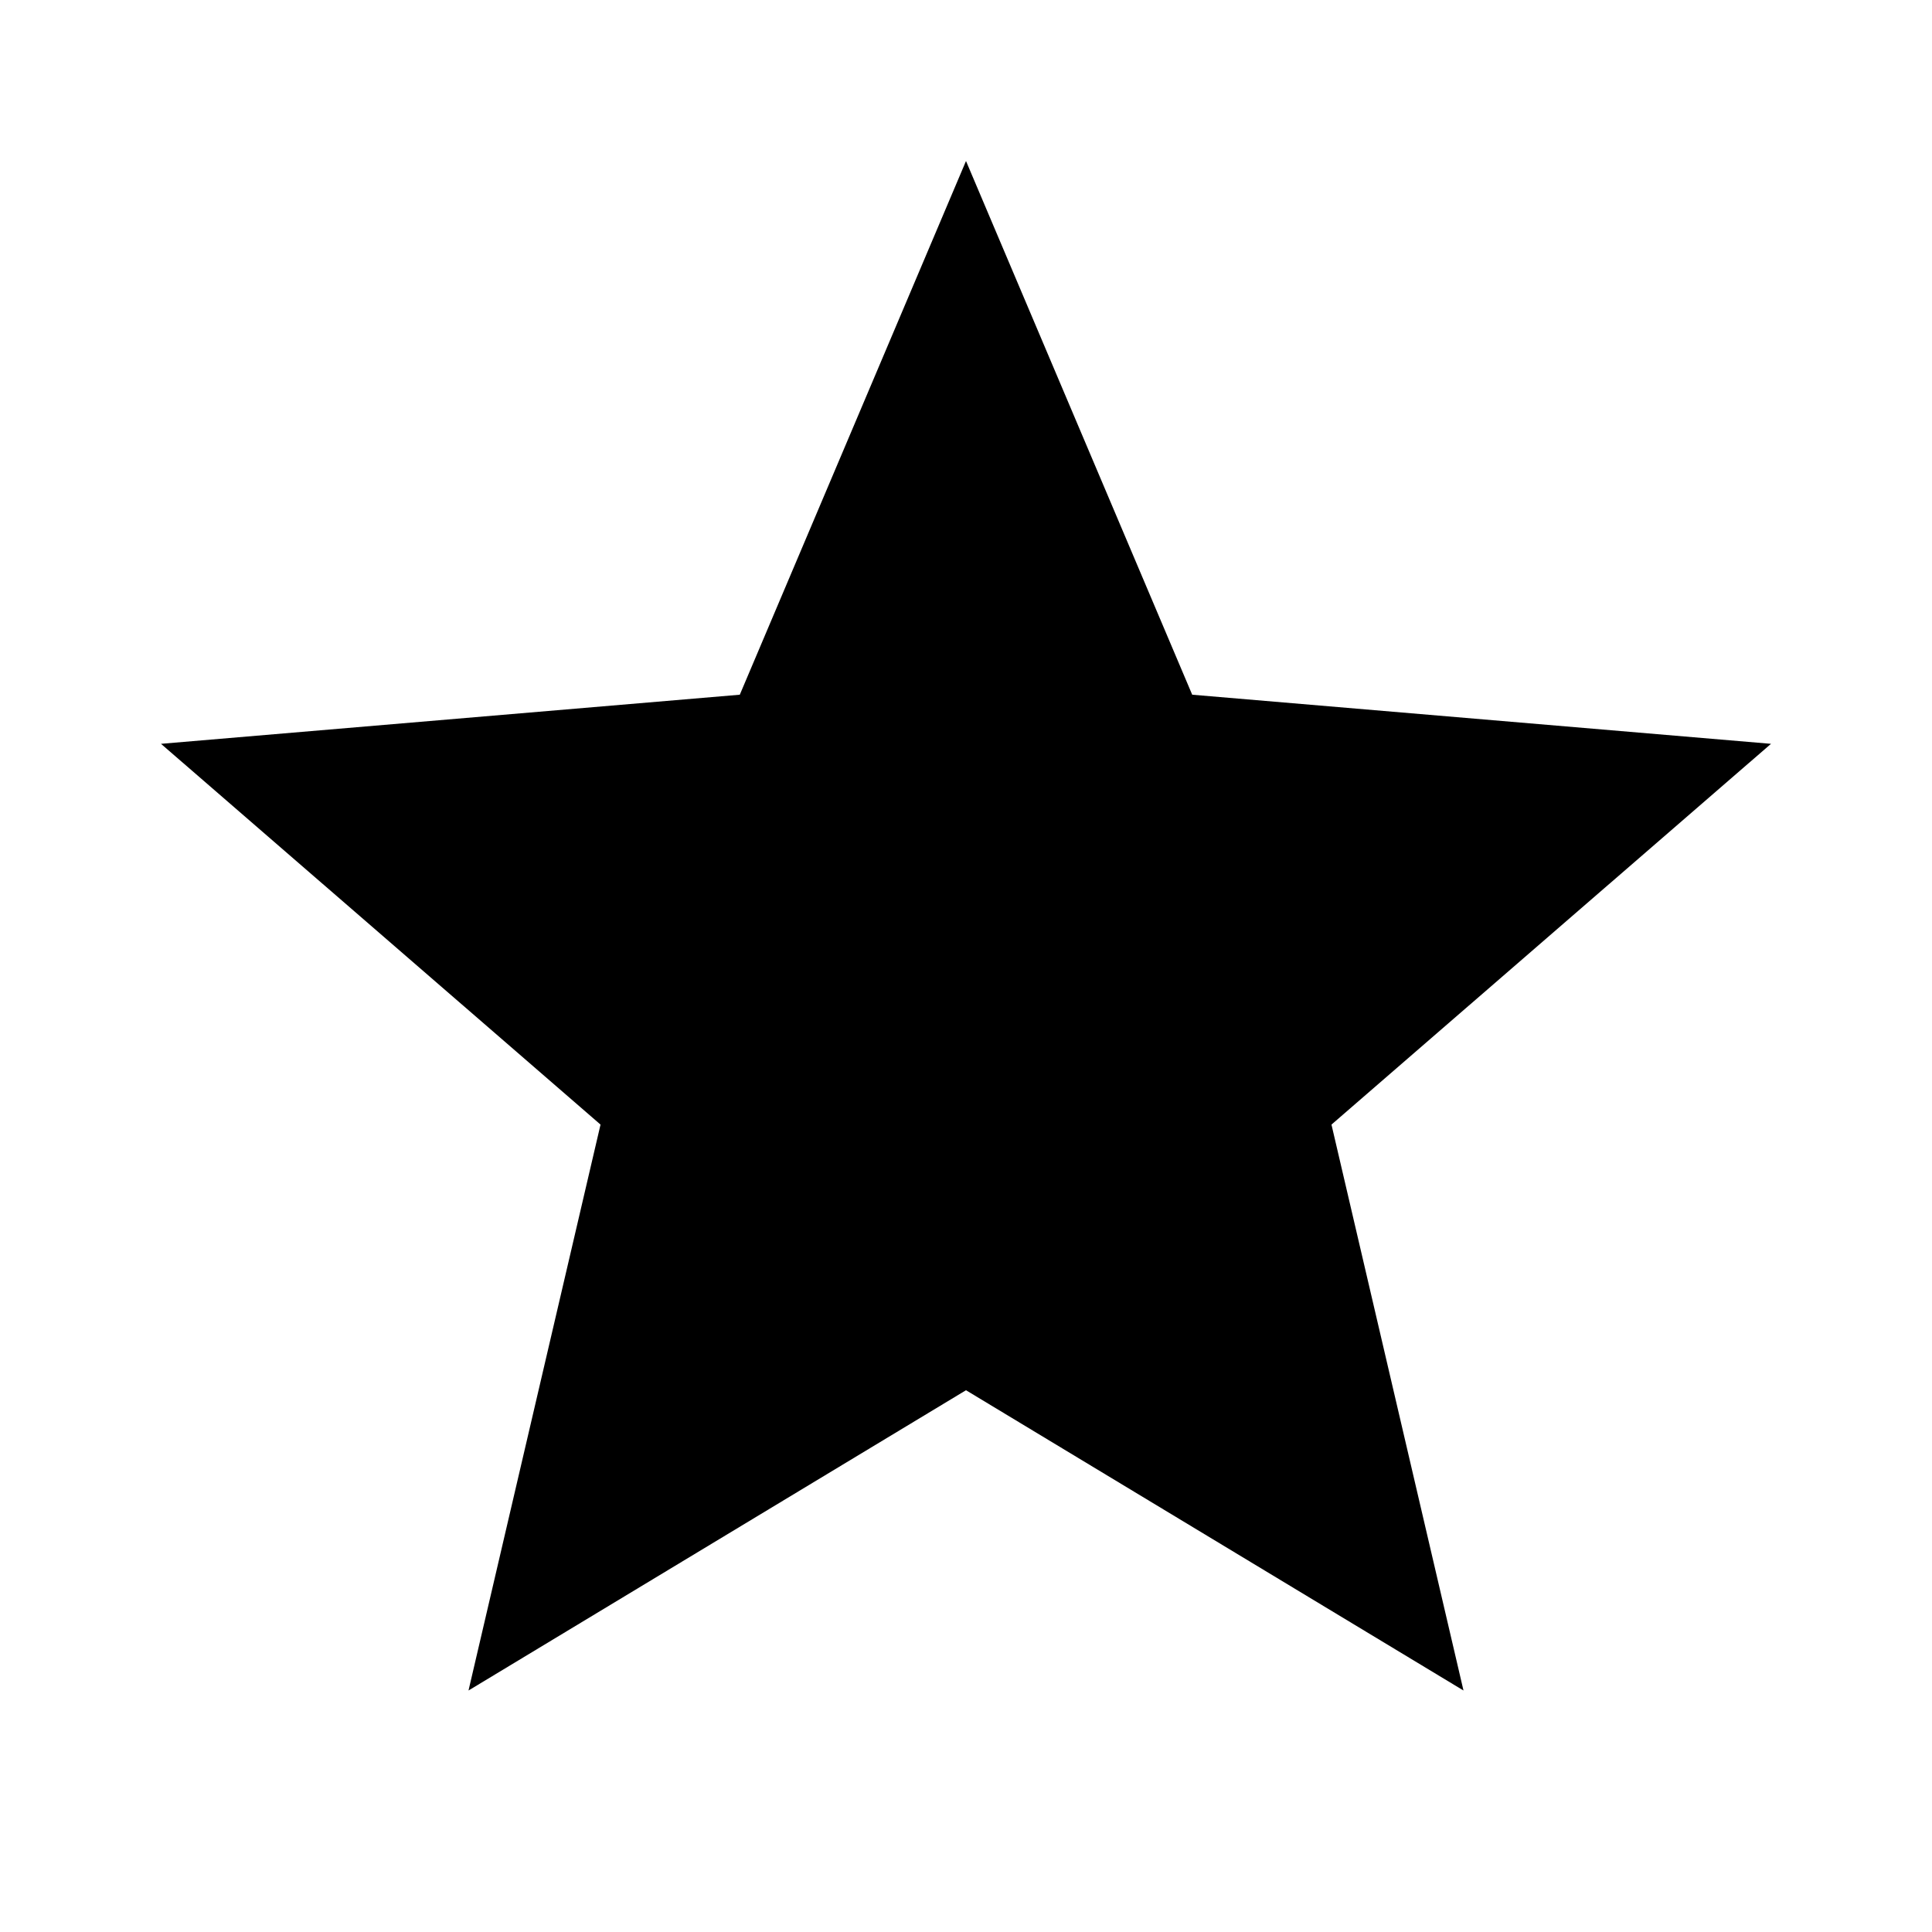
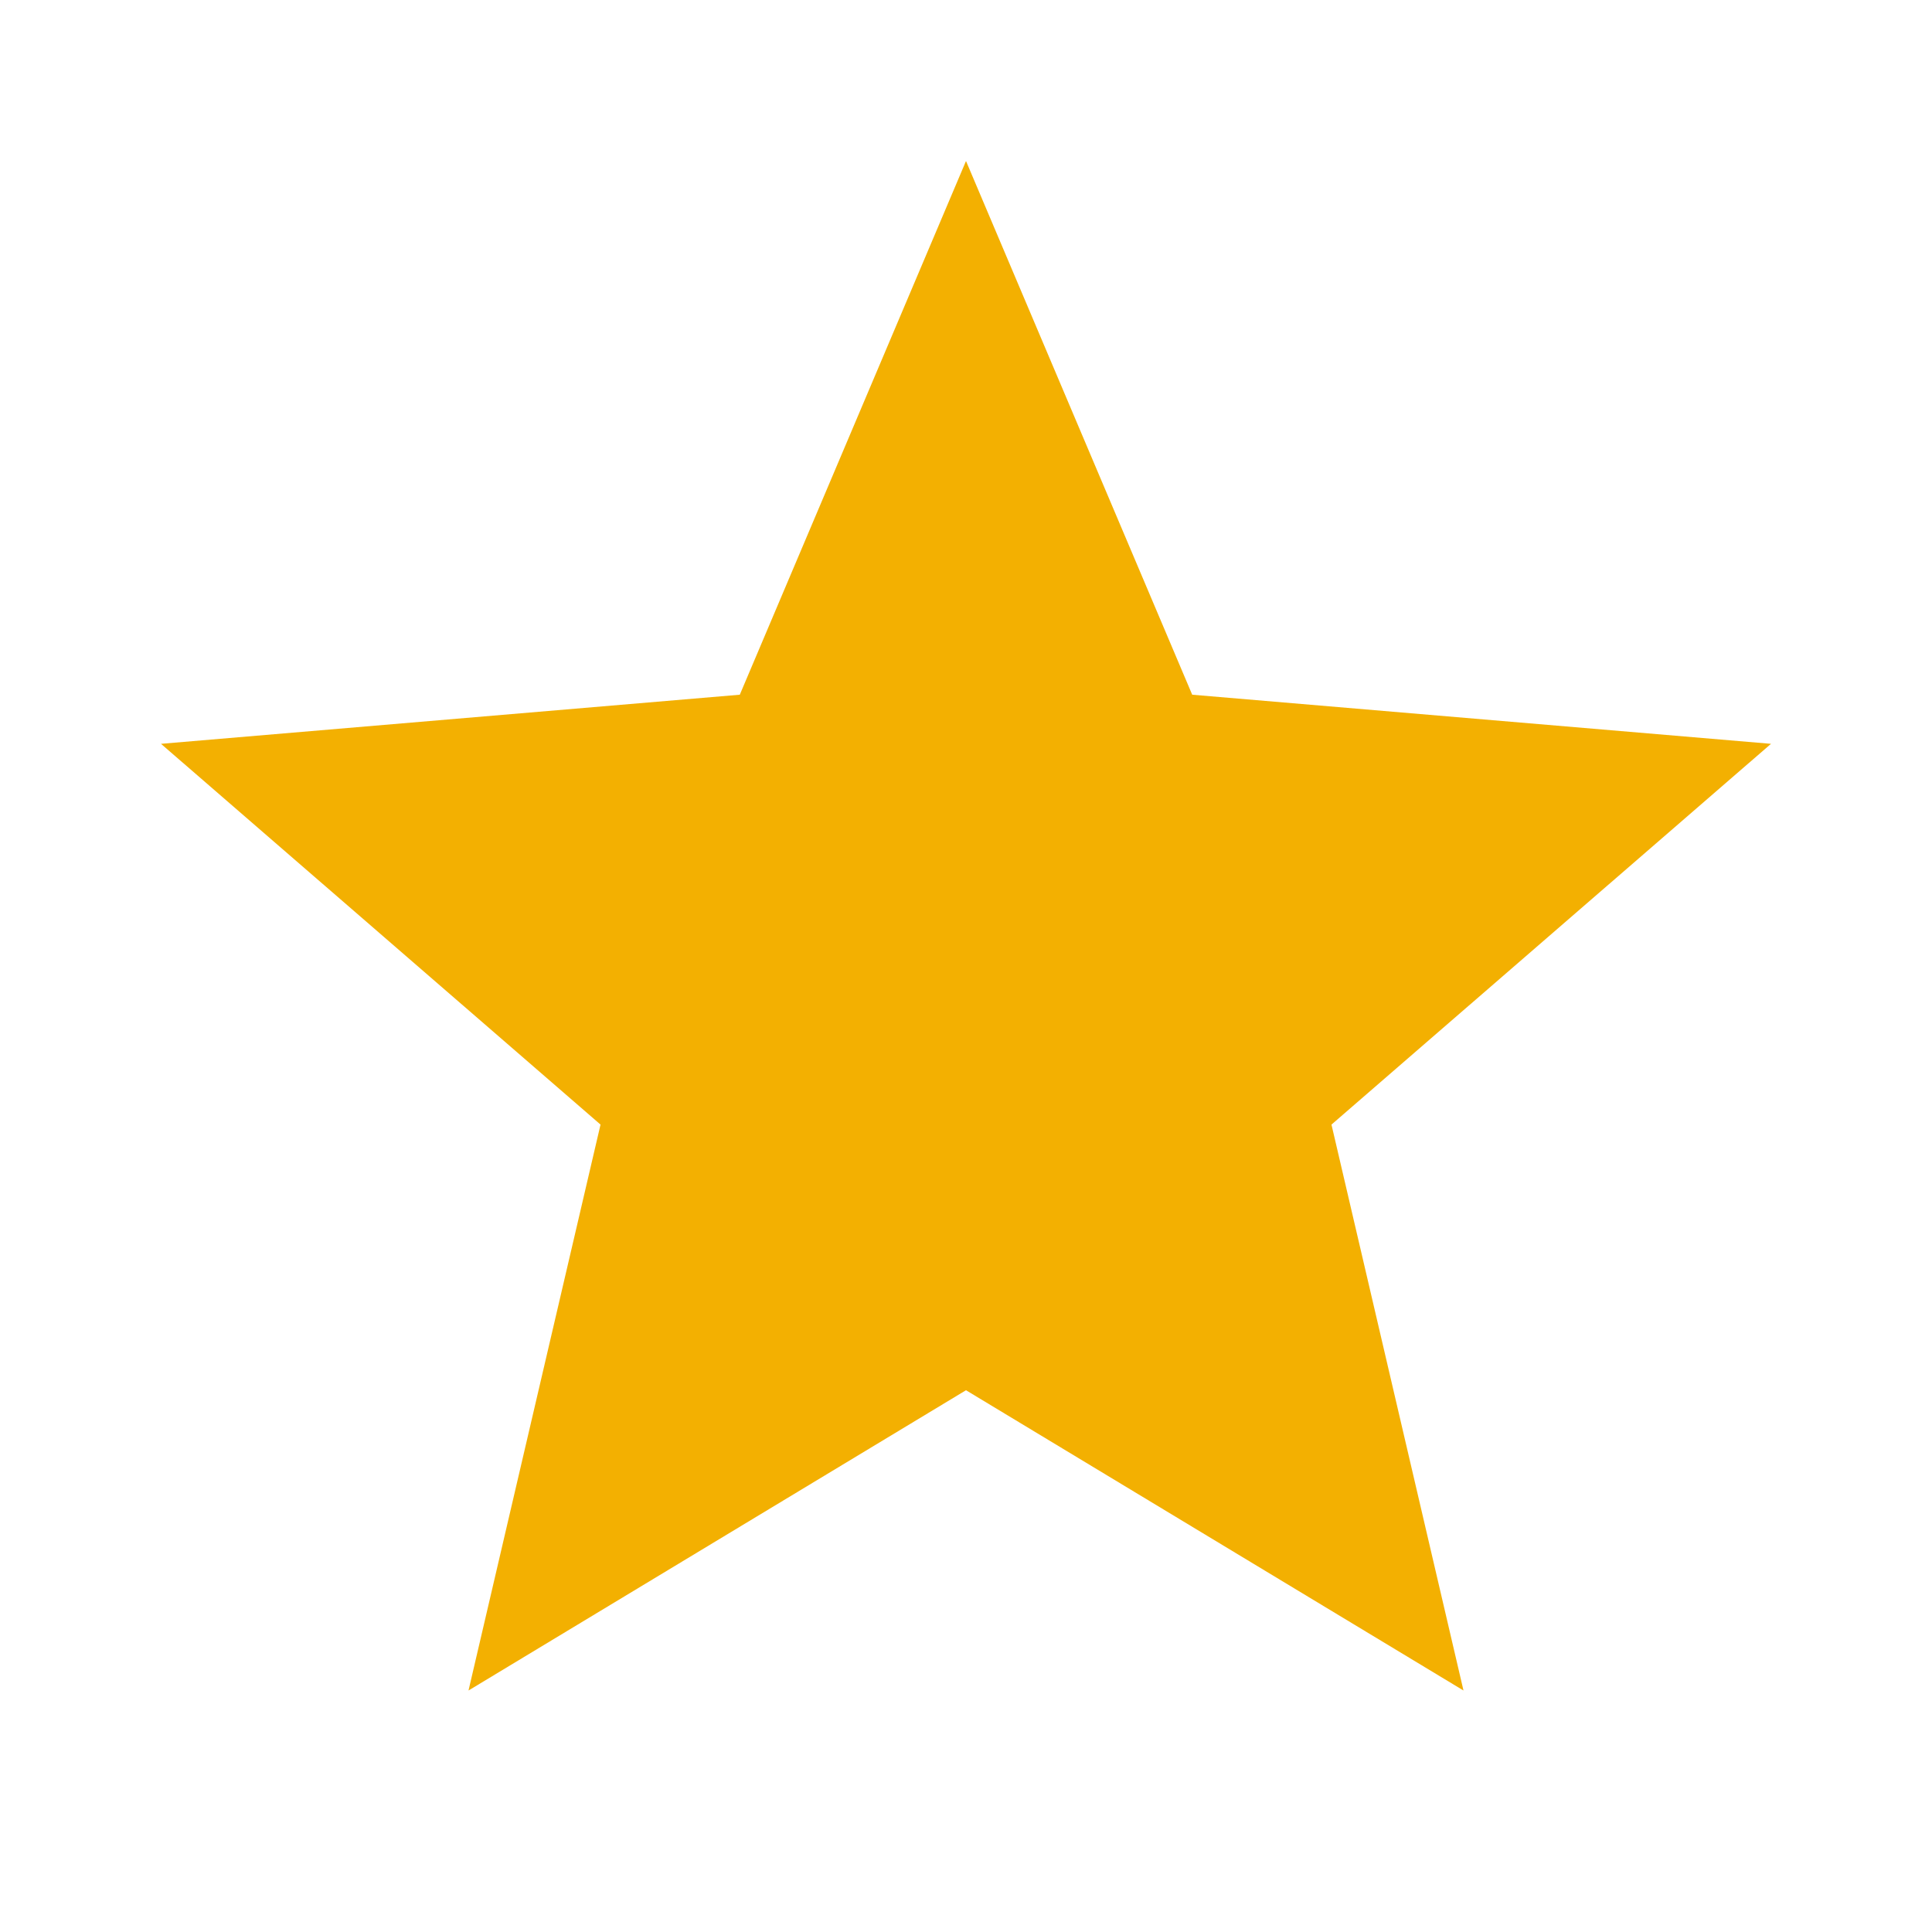
- <svg xmlns="http://www.w3.org/2000/svg" version="1.1" x="0px" y="0px" width="24px" height="24px" viewBox="0 0 24 24" enable-background="new 0 0 24 24" xml:space="preserve">
+ <svg xmlns="http://www.w3.org/2000/svg" version="1.1" x="0px" y="0px" width="24px" height="24px" viewBox="0 0 24 24" enable-background="new 0 0 24 24" xml:space="preserve" fill="#F3B001">
  <g id="Bounding_Boxes">
    <path fill="none" d="M0,0h24v24H0V0z" />
    <path fill="none" d="M0,0h24v24H0V0z" />
  </g>
  <g id="Outline_1_">
    <path d="M12,17.27L18.18,21l-1.64-7.03L22,9.24l-7.19-0.61L12,2L9.19,8.63L2,9.24l5.46,4.73L5.82,21L12,17.27z" />
  </g>
</svg>
